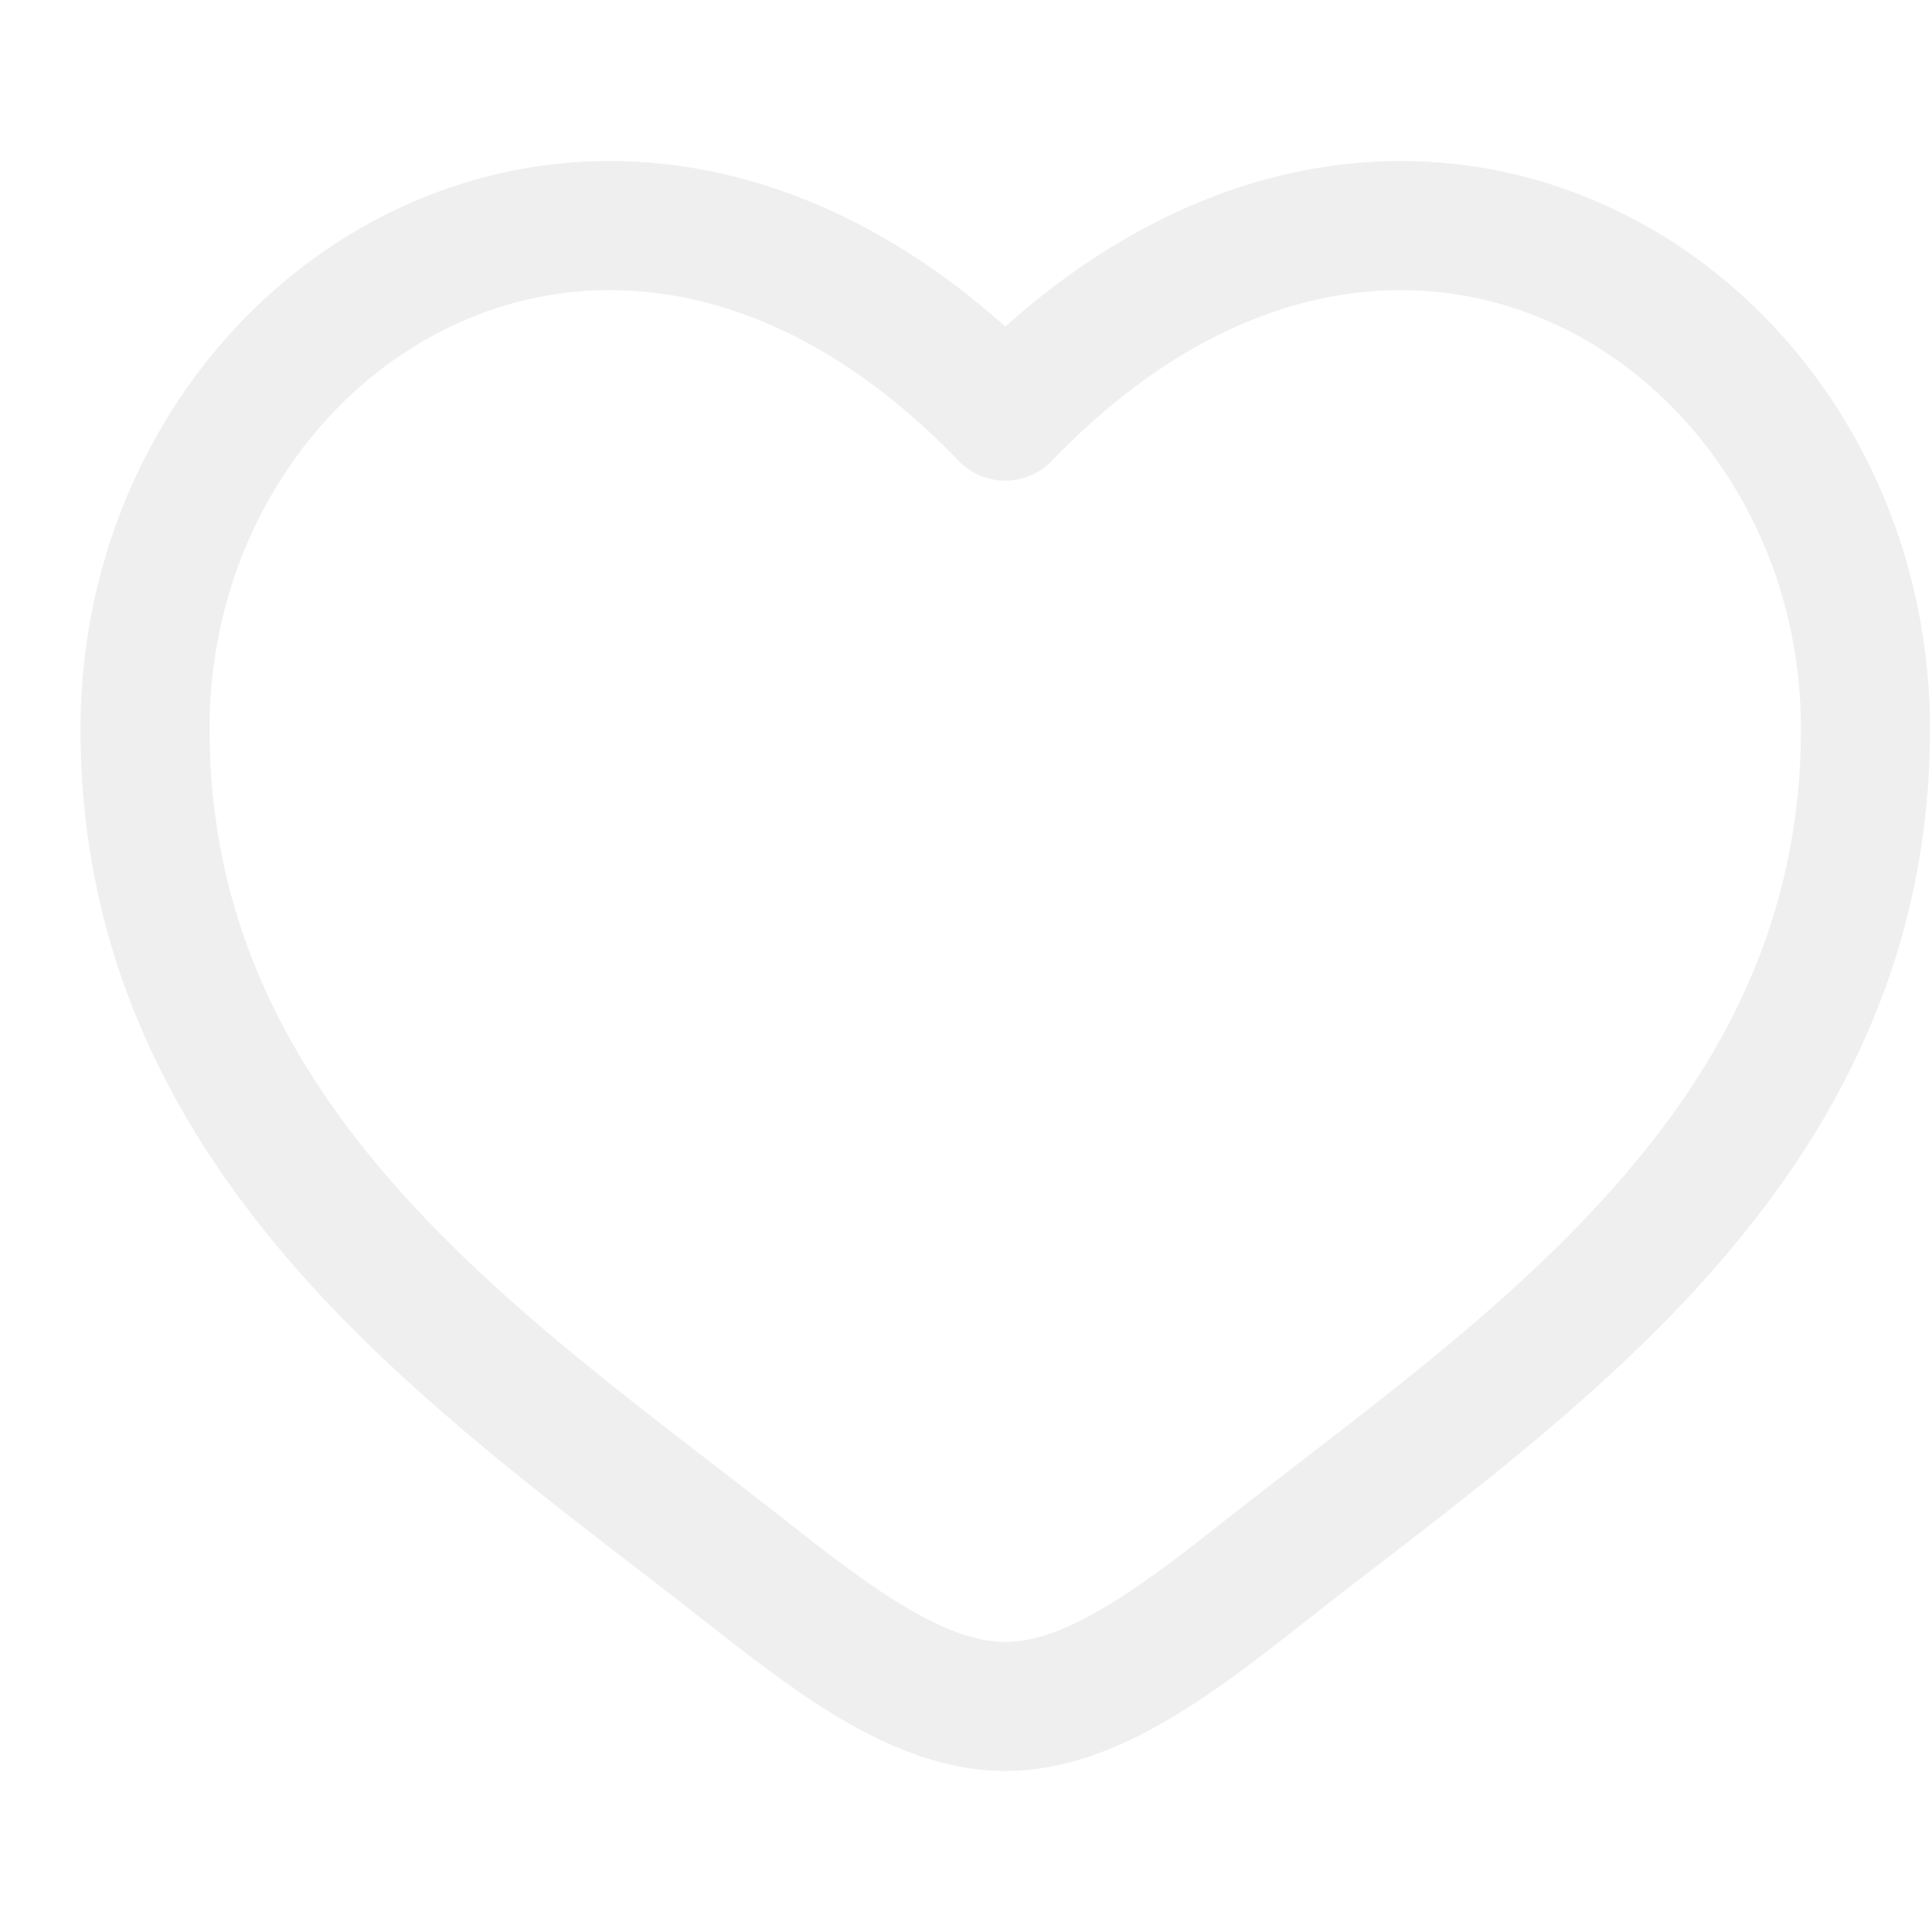
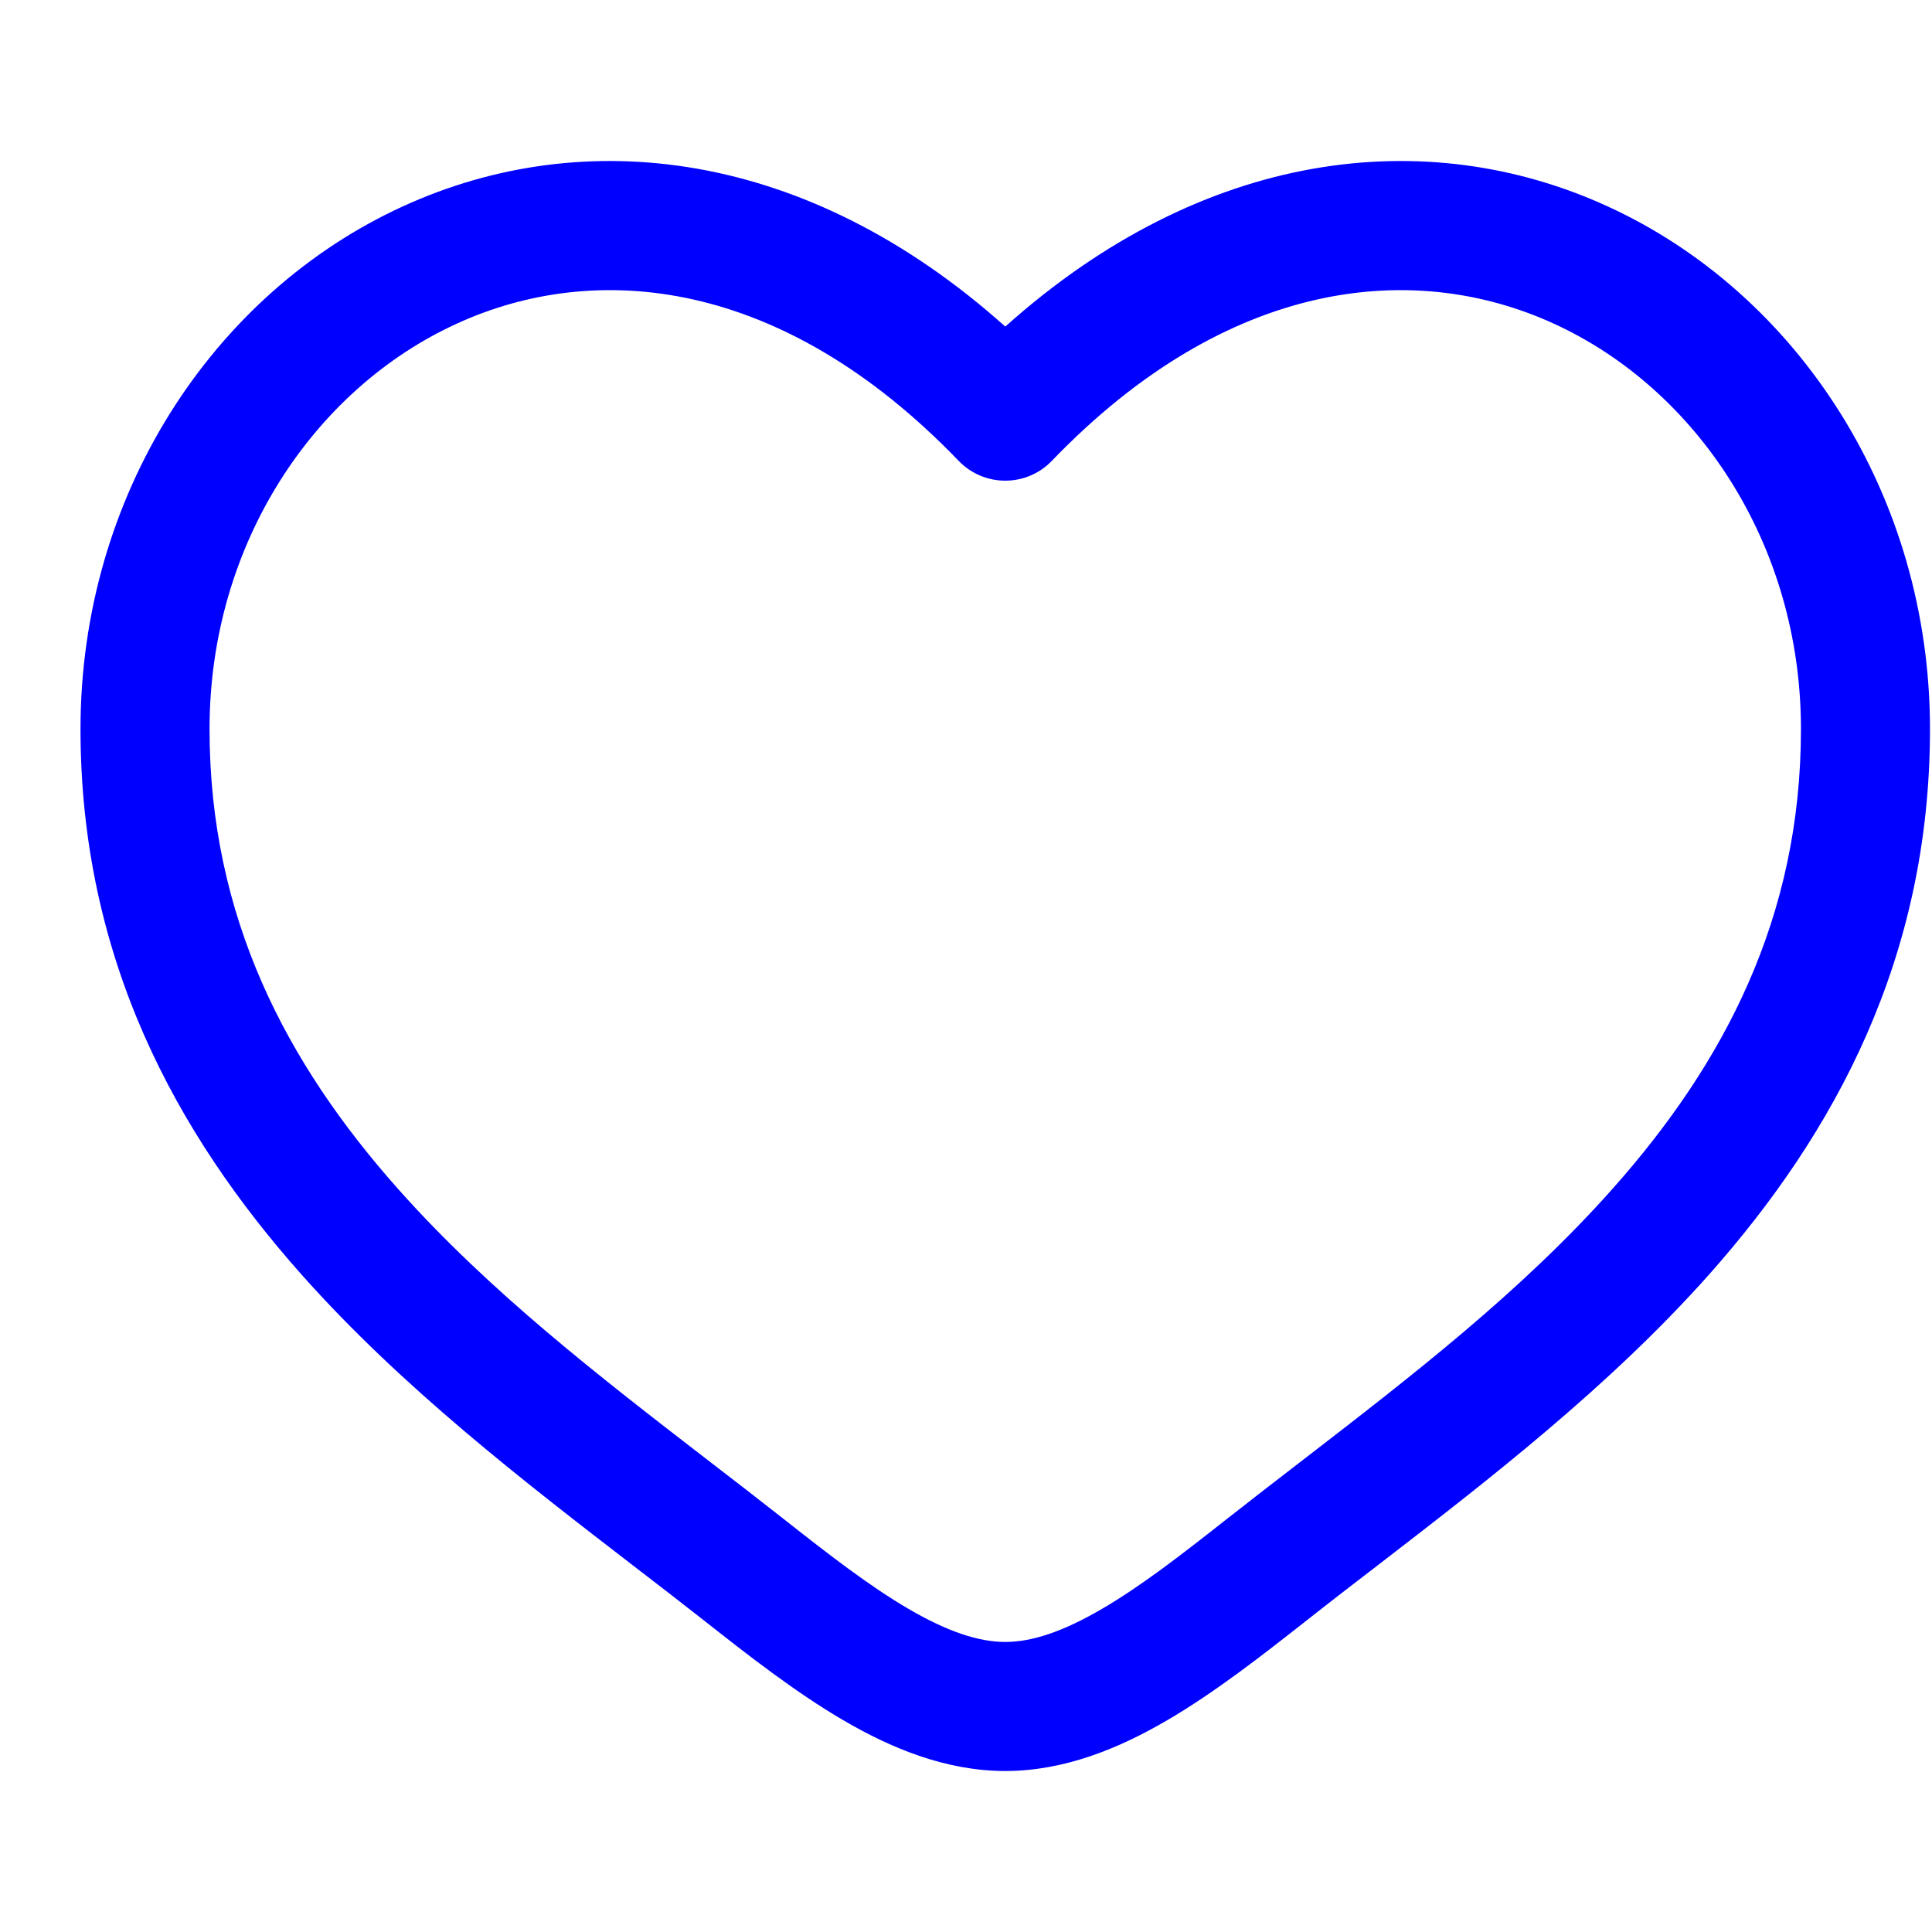
<svg xmlns="http://www.w3.org/2000/svg" width="24" height="24" viewBox="0 0 24 24" fill="none">
-   <path fill-rule="evenodd" clip-rule="evenodd" d="M5.675 4.02C3.902 4.83 2.603 6.757 2.603 9.056C2.603 11.404 3.564 13.214 4.941 14.765C6.077 16.044 7.451 17.103 8.791 18.137C9.11 18.382 9.426 18.626 9.737 18.871C10.299 19.314 10.801 19.703 11.284 19.985C11.768 20.268 12.157 20.397 12.488 20.397C12.819 20.397 13.208 20.268 13.691 19.985C14.175 19.703 14.676 19.314 15.238 18.871C15.549 18.626 15.866 18.382 16.184 18.137C17.524 17.103 18.899 16.044 20.034 14.765C21.412 13.214 22.372 11.404 22.372 9.056C22.372 6.757 21.074 4.83 19.301 4.02C17.578 3.232 15.264 3.441 13.065 5.726C12.914 5.883 12.706 5.971 12.488 5.971C12.27 5.971 12.061 5.883 11.91 5.726C9.711 3.441 7.397 3.232 5.675 4.02ZM12.488 4.057C10.017 1.846 7.25 1.537 5.008 2.562C2.64 3.644 1 6.158 1 9.056C1 11.904 2.187 14.077 3.743 15.83C4.989 17.233 6.514 18.407 7.861 19.445C8.167 19.68 8.463 19.908 8.745 20.13C9.292 20.561 9.88 21.021 10.475 21.369C11.07 21.717 11.75 22 12.488 22C13.225 22 13.905 21.717 14.5 21.369C15.096 21.021 15.683 20.561 16.231 20.13C16.512 19.908 16.808 19.68 17.114 19.445C18.461 18.407 19.986 17.233 21.233 15.83C22.789 14.077 23.975 11.904 23.975 9.056C23.975 6.158 22.335 3.644 19.967 2.562C17.725 1.537 14.958 1.846 12.488 4.057Z" fill="#EFEFEF" />
+   <path fill-rule="evenodd" clip-rule="evenodd" d="M5.675 4.02C3.902 4.83 2.603 6.757 2.603 9.056C2.603 11.404 3.564 13.214 4.941 14.765C6.077 16.044 7.451 17.103 8.791 18.137C9.11 18.382 9.426 18.626 9.737 18.871C10.299 19.314 10.801 19.703 11.284 19.985C11.768 20.268 12.157 20.397 12.488 20.397C12.819 20.397 13.208 20.268 13.691 19.985C14.175 19.703 14.676 19.314 15.238 18.871C15.549 18.626 15.866 18.382 16.184 18.137C17.524 17.103 18.899 16.044 20.034 14.765C21.412 13.214 22.372 11.404 22.372 9.056C22.372 6.757 21.074 4.83 19.301 4.02C17.578 3.232 15.264 3.441 13.065 5.726C12.914 5.883 12.706 5.971 12.488 5.971C12.27 5.971 12.061 5.883 11.91 5.726C9.711 3.441 7.397 3.232 5.675 4.02ZM12.488 4.057C10.017 1.846 7.25 1.537 5.008 2.562C2.64 3.644 1 6.158 1 9.056C1 11.904 2.187 14.077 3.743 15.83C4.989 17.233 6.514 18.407 7.861 19.445C8.167 19.68 8.463 19.908 8.745 20.13C9.292 20.561 9.88 21.021 10.475 21.369C11.07 21.717 11.75 22 12.488 22C13.225 22 13.905 21.717 14.5 21.369C15.096 21.021 15.683 20.561 16.231 20.13C16.512 19.908 16.808 19.68 17.114 19.445C18.461 18.407 19.986 17.233 21.233 15.83C22.789 14.077 23.975 11.904 23.975 9.056C23.975 6.158 22.335 3.644 19.967 2.562C17.725 1.537 14.958 1.846 12.488 4.057Z" fill="#0000FF" />
</svg>
